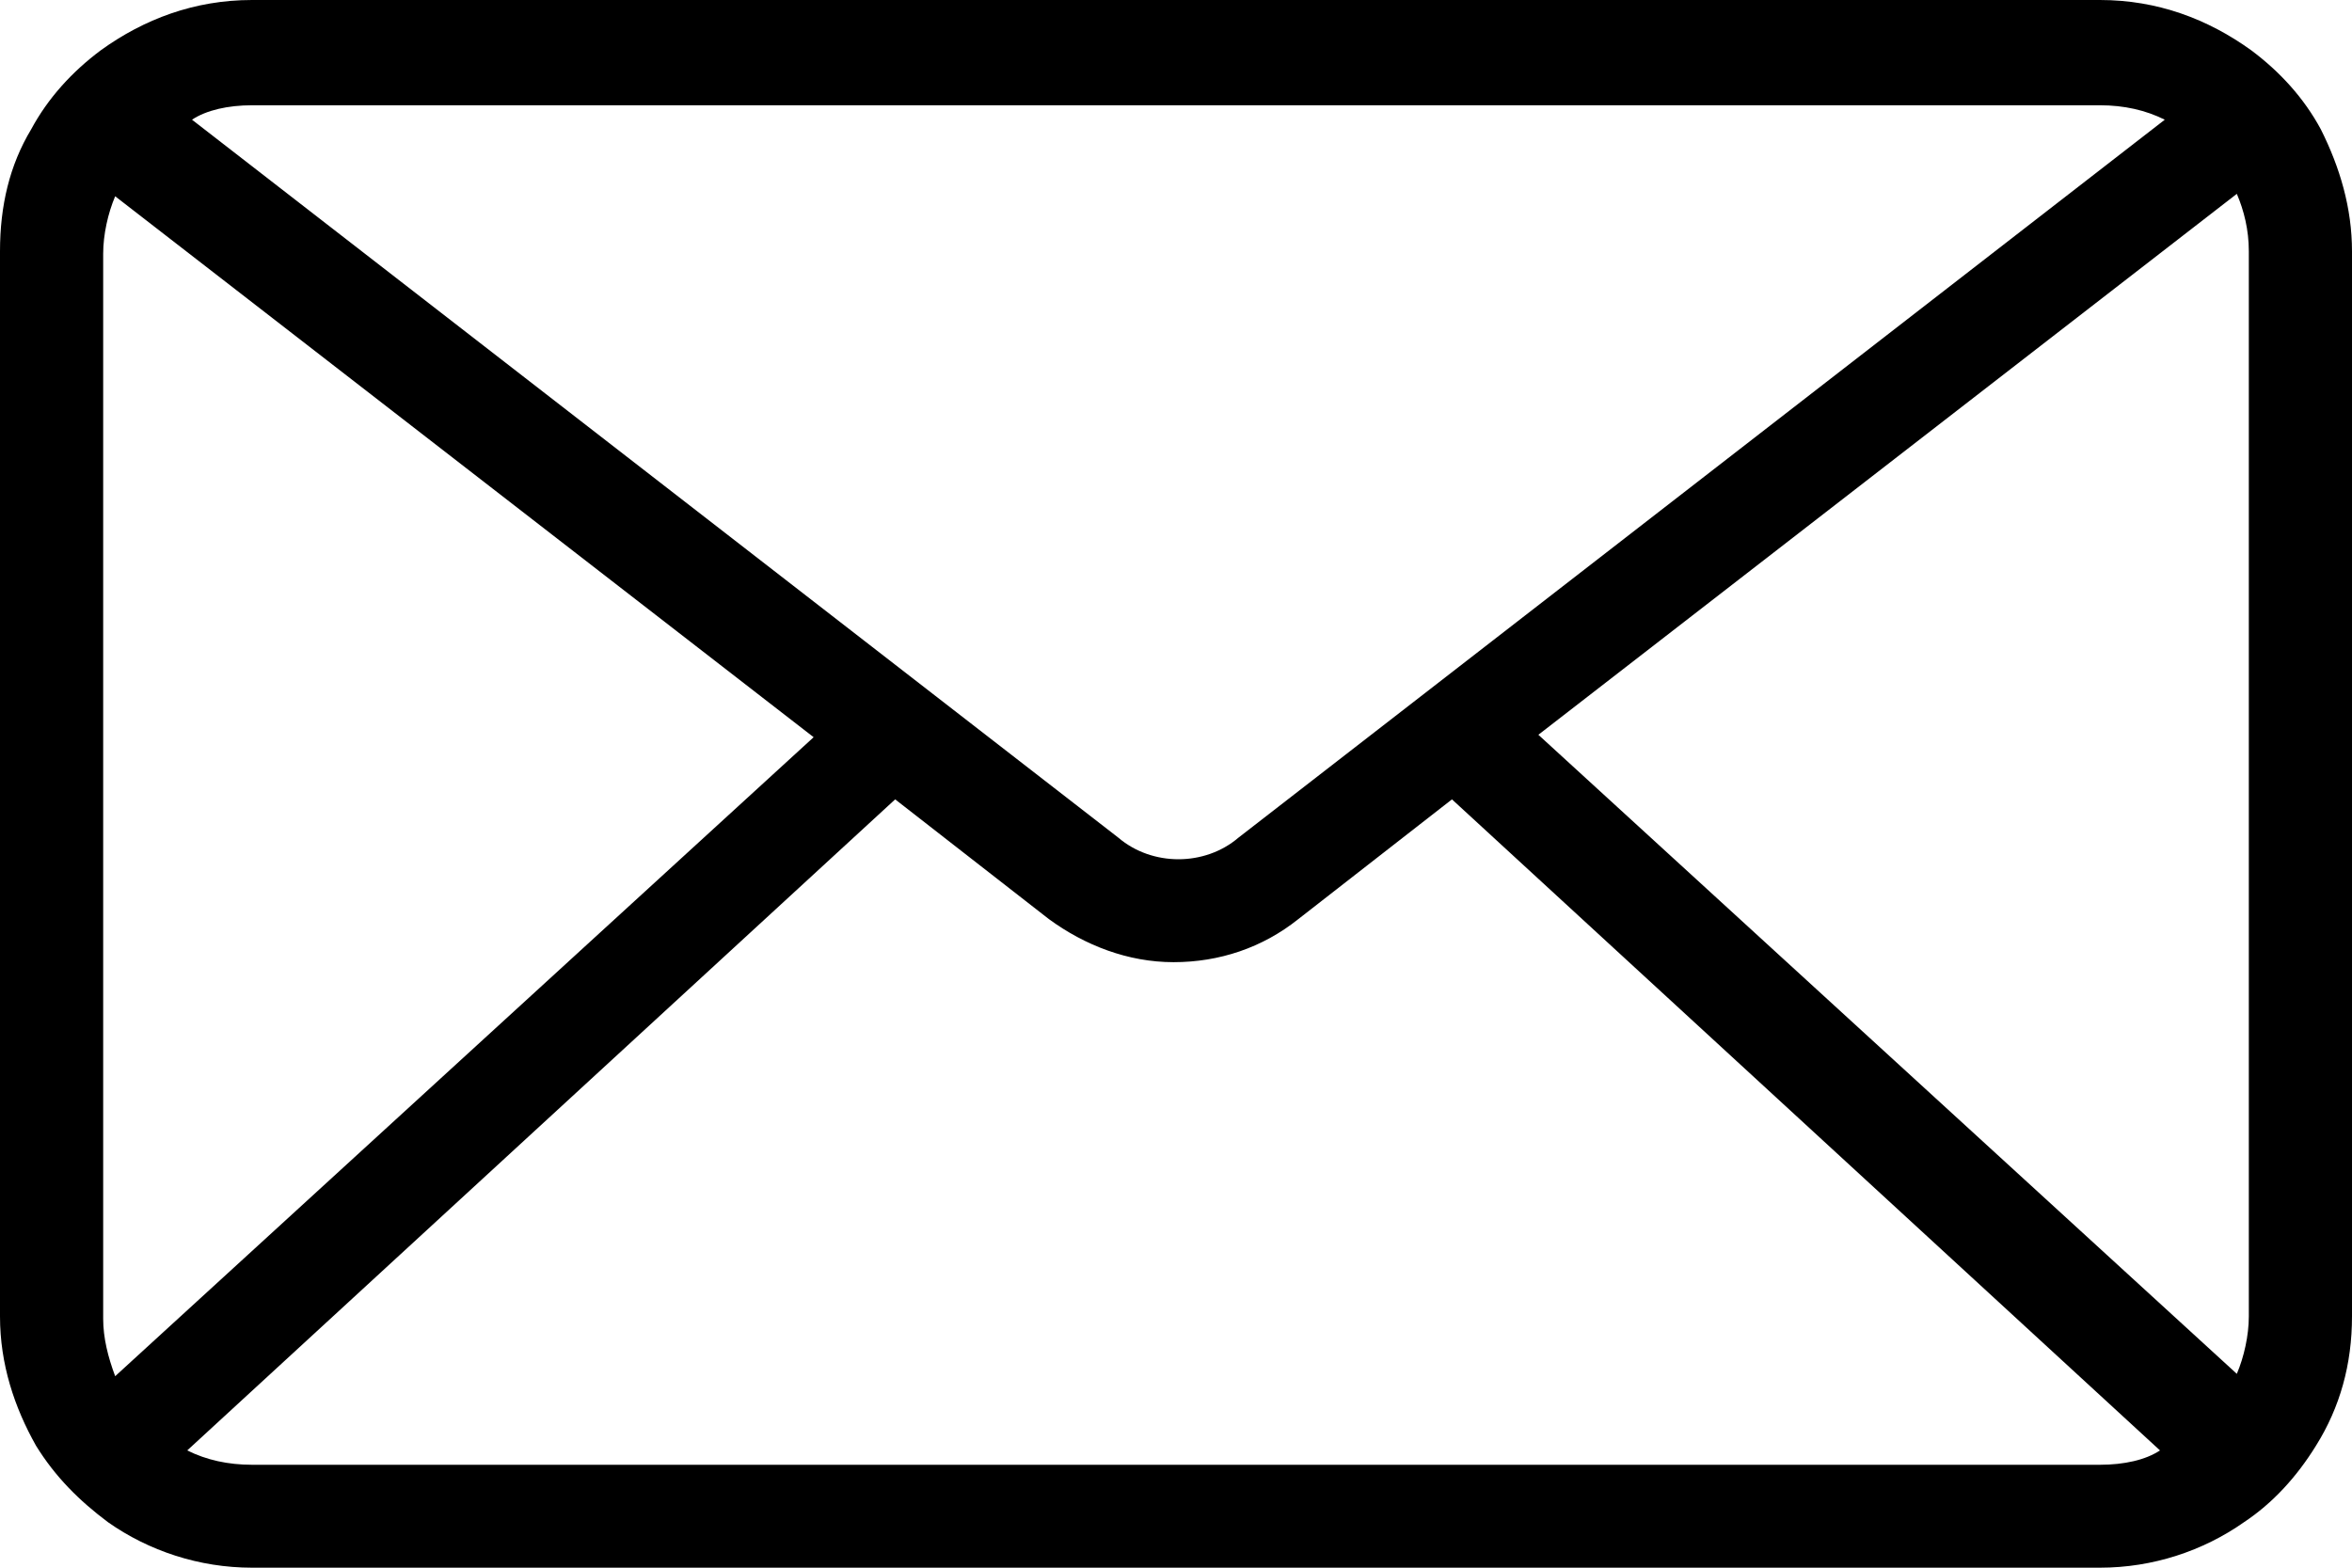
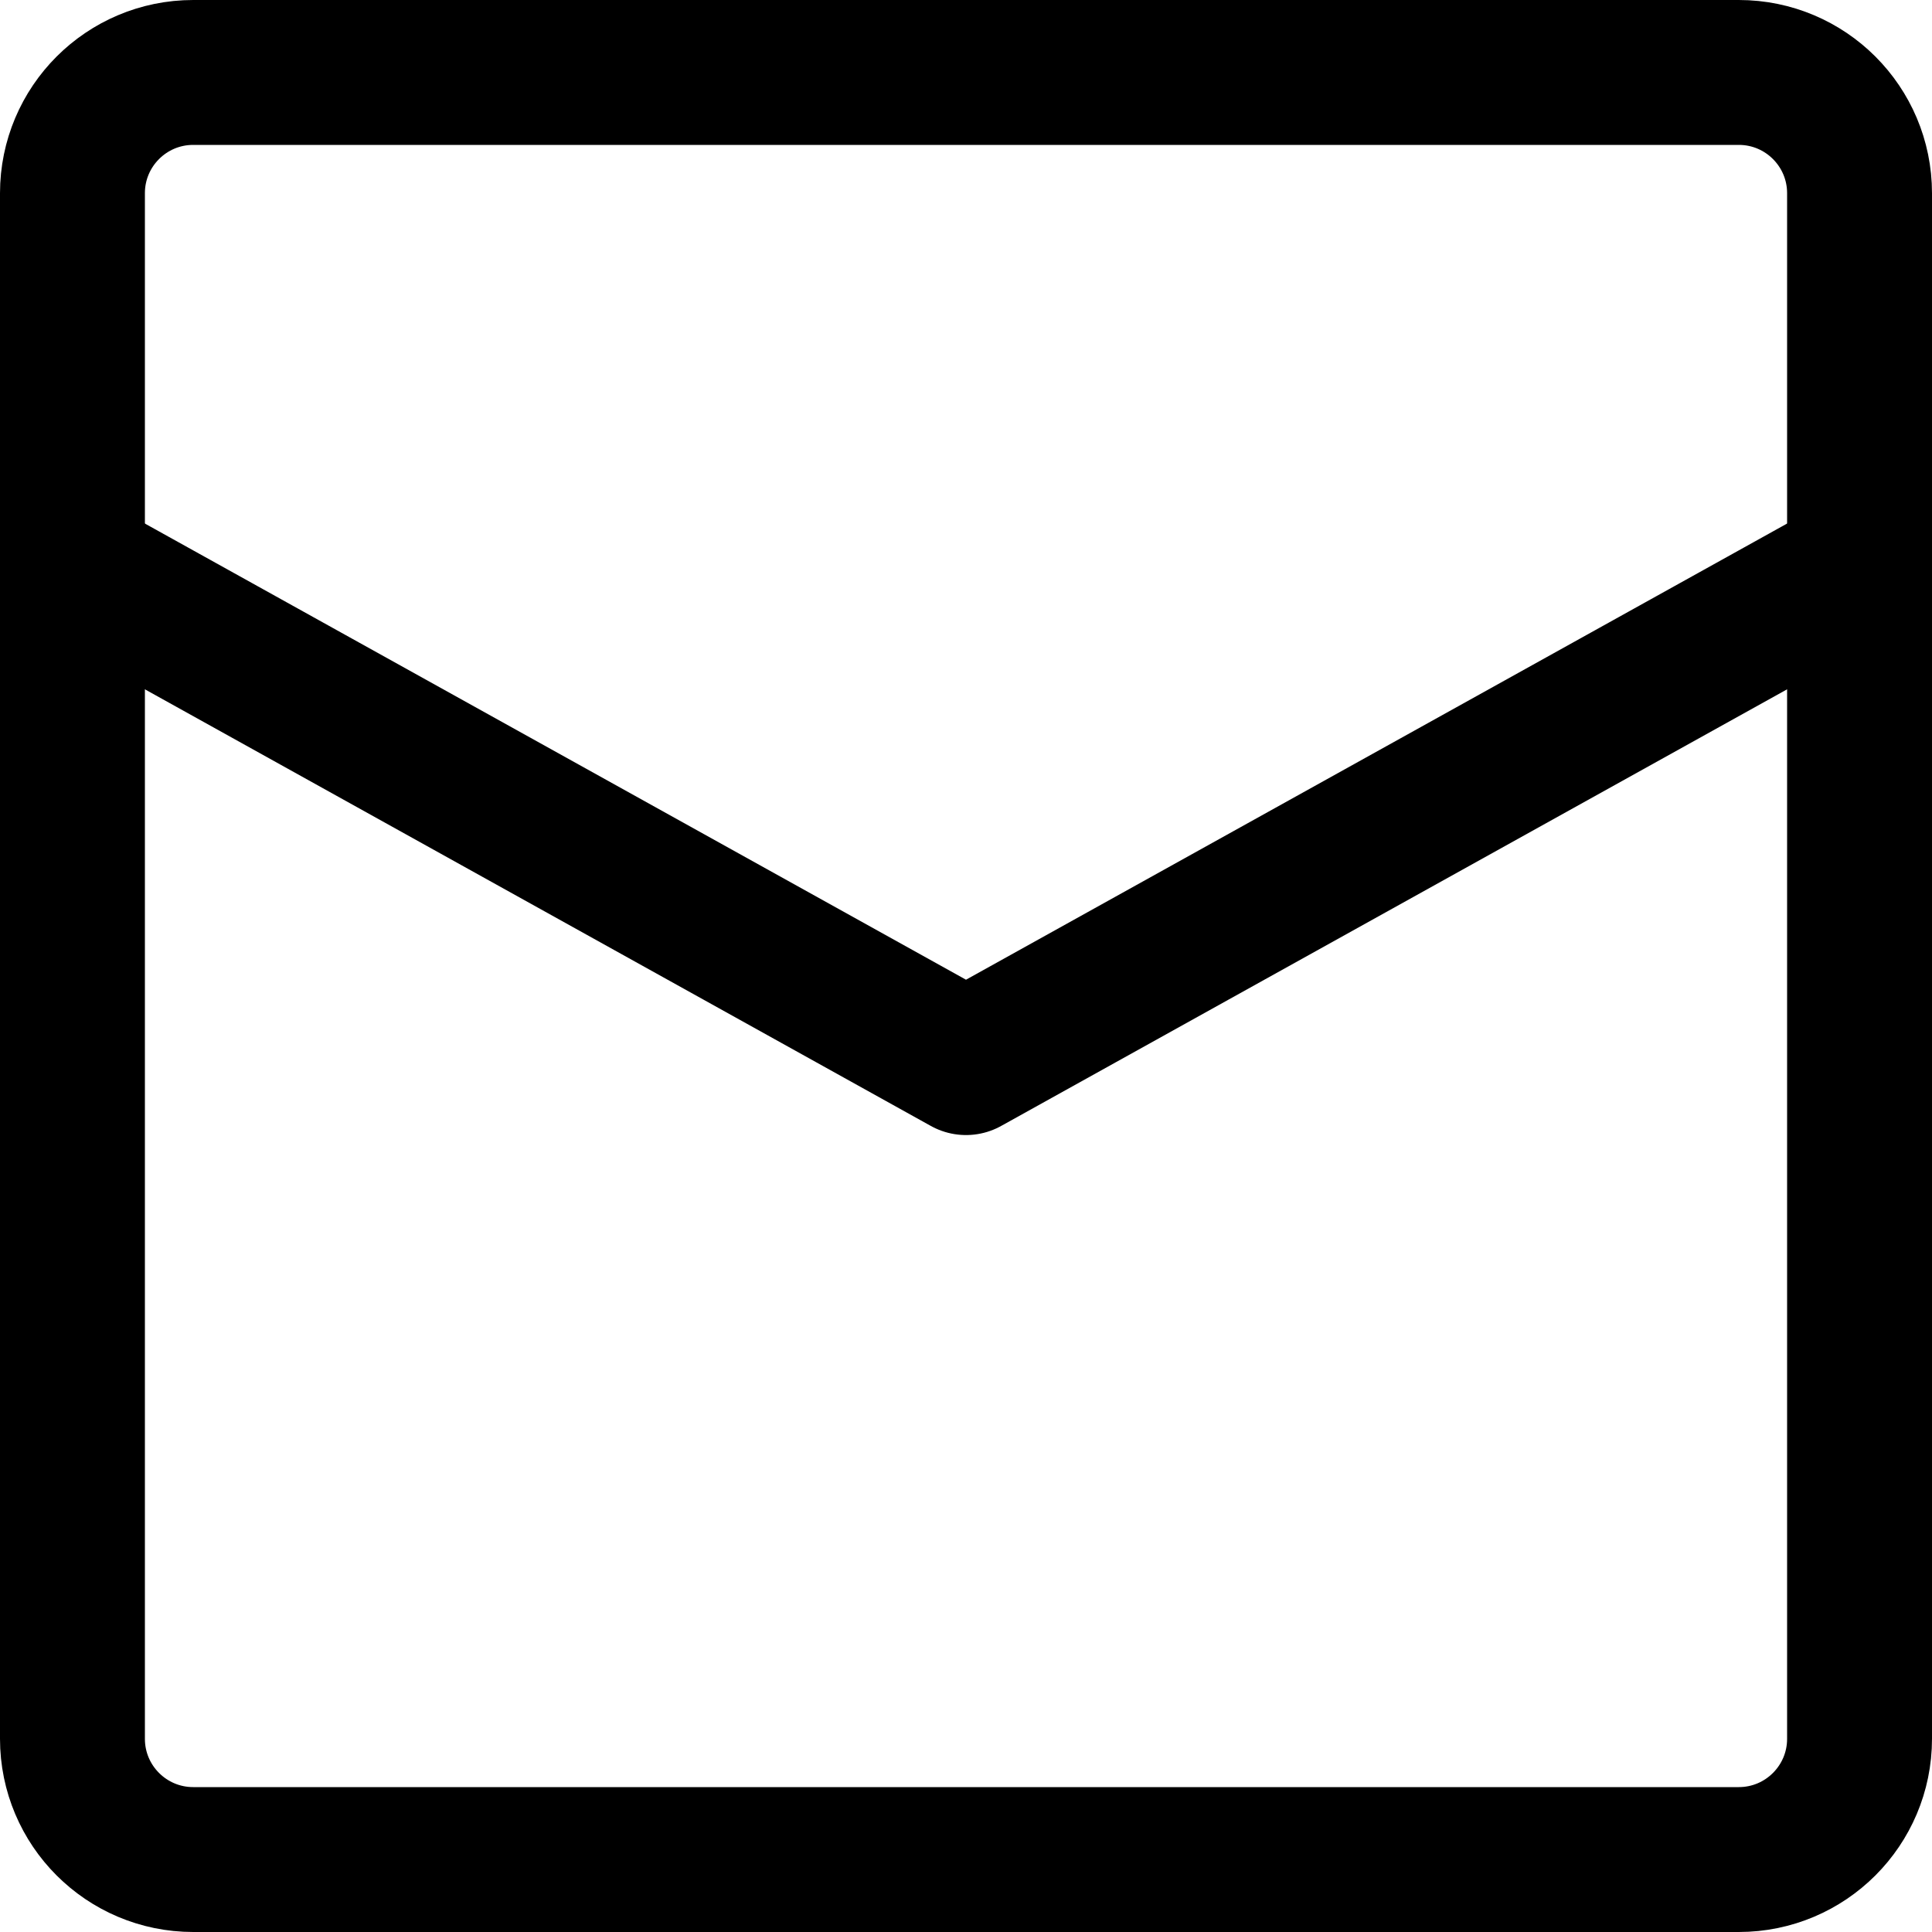
- <svg xmlns="http://www.w3.org/2000/svg" width="30" height="20" viewBox="0 0 30 20" fill="none">
-   <path d="M29.602 1.649C29.388 1.252 29.082 0.916 28.714 0.641C28.163 0.244 27.52 0 26.786 0H3.214C2.48 0 1.837 0.244 1.286 0.641C0.918 0.916 0.612 1.252 0.398 1.649C0.122 2.107 0 2.626 0 3.206V16.794C0 17.405 0.184 17.954 0.459 18.443C0.704 18.84 1.01 19.145 1.378 19.42C1.898 19.786 2.541 20 3.214 20H26.786C27.459 20 28.102 19.786 28.622 19.42C28.99 19.176 29.296 18.84 29.541 18.443C29.847 17.954 30 17.405 30 16.794V3.206C30 2.656 29.847 2.137 29.602 1.649ZM3.214 1.343H26.786C27.092 1.343 27.367 1.405 27.612 1.527L15.796 10.687C15.582 10.87 15.306 10.962 15.031 10.962C14.755 10.962 14.48 10.87 14.265 10.687L2.449 1.527C2.633 1.405 2.908 1.343 3.214 1.343ZM1.316 16.824V3.237C1.316 2.992 1.378 2.718 1.469 2.504L10.378 9.405L1.469 17.557C1.378 17.313 1.316 17.069 1.316 16.824ZM26.786 18.687H3.214C2.908 18.687 2.633 18.626 2.388 18.504L11.418 10.198L13.378 11.725C13.837 12.061 14.388 12.275 14.969 12.275C15.551 12.275 16.102 12.092 16.561 11.725L18.52 10.198L27.551 18.504C27.367 18.626 27.092 18.687 26.786 18.687ZM19.622 9.374L28.531 2.473C28.622 2.687 28.684 2.931 28.684 3.206V16.794C28.684 17.038 28.622 17.313 28.531 17.527L19.622 9.374Z" fill="black" />
+ <svg xmlns="http://www.w3.org/2000/svg" width="20" height="20" viewBox="0 0 20 20" fill="none">
+   <rect x="0.75" y="0.75" width="18.5" height="18.5" rx="1.25" stroke="black" stroke-width="1.5" stroke-linejoin="round" />
+   <path d="M1 6L10 11L19 6" stroke="black" stroke-width="1.5" stroke-linecap="round" stroke-linejoin="round" />
</svg>
